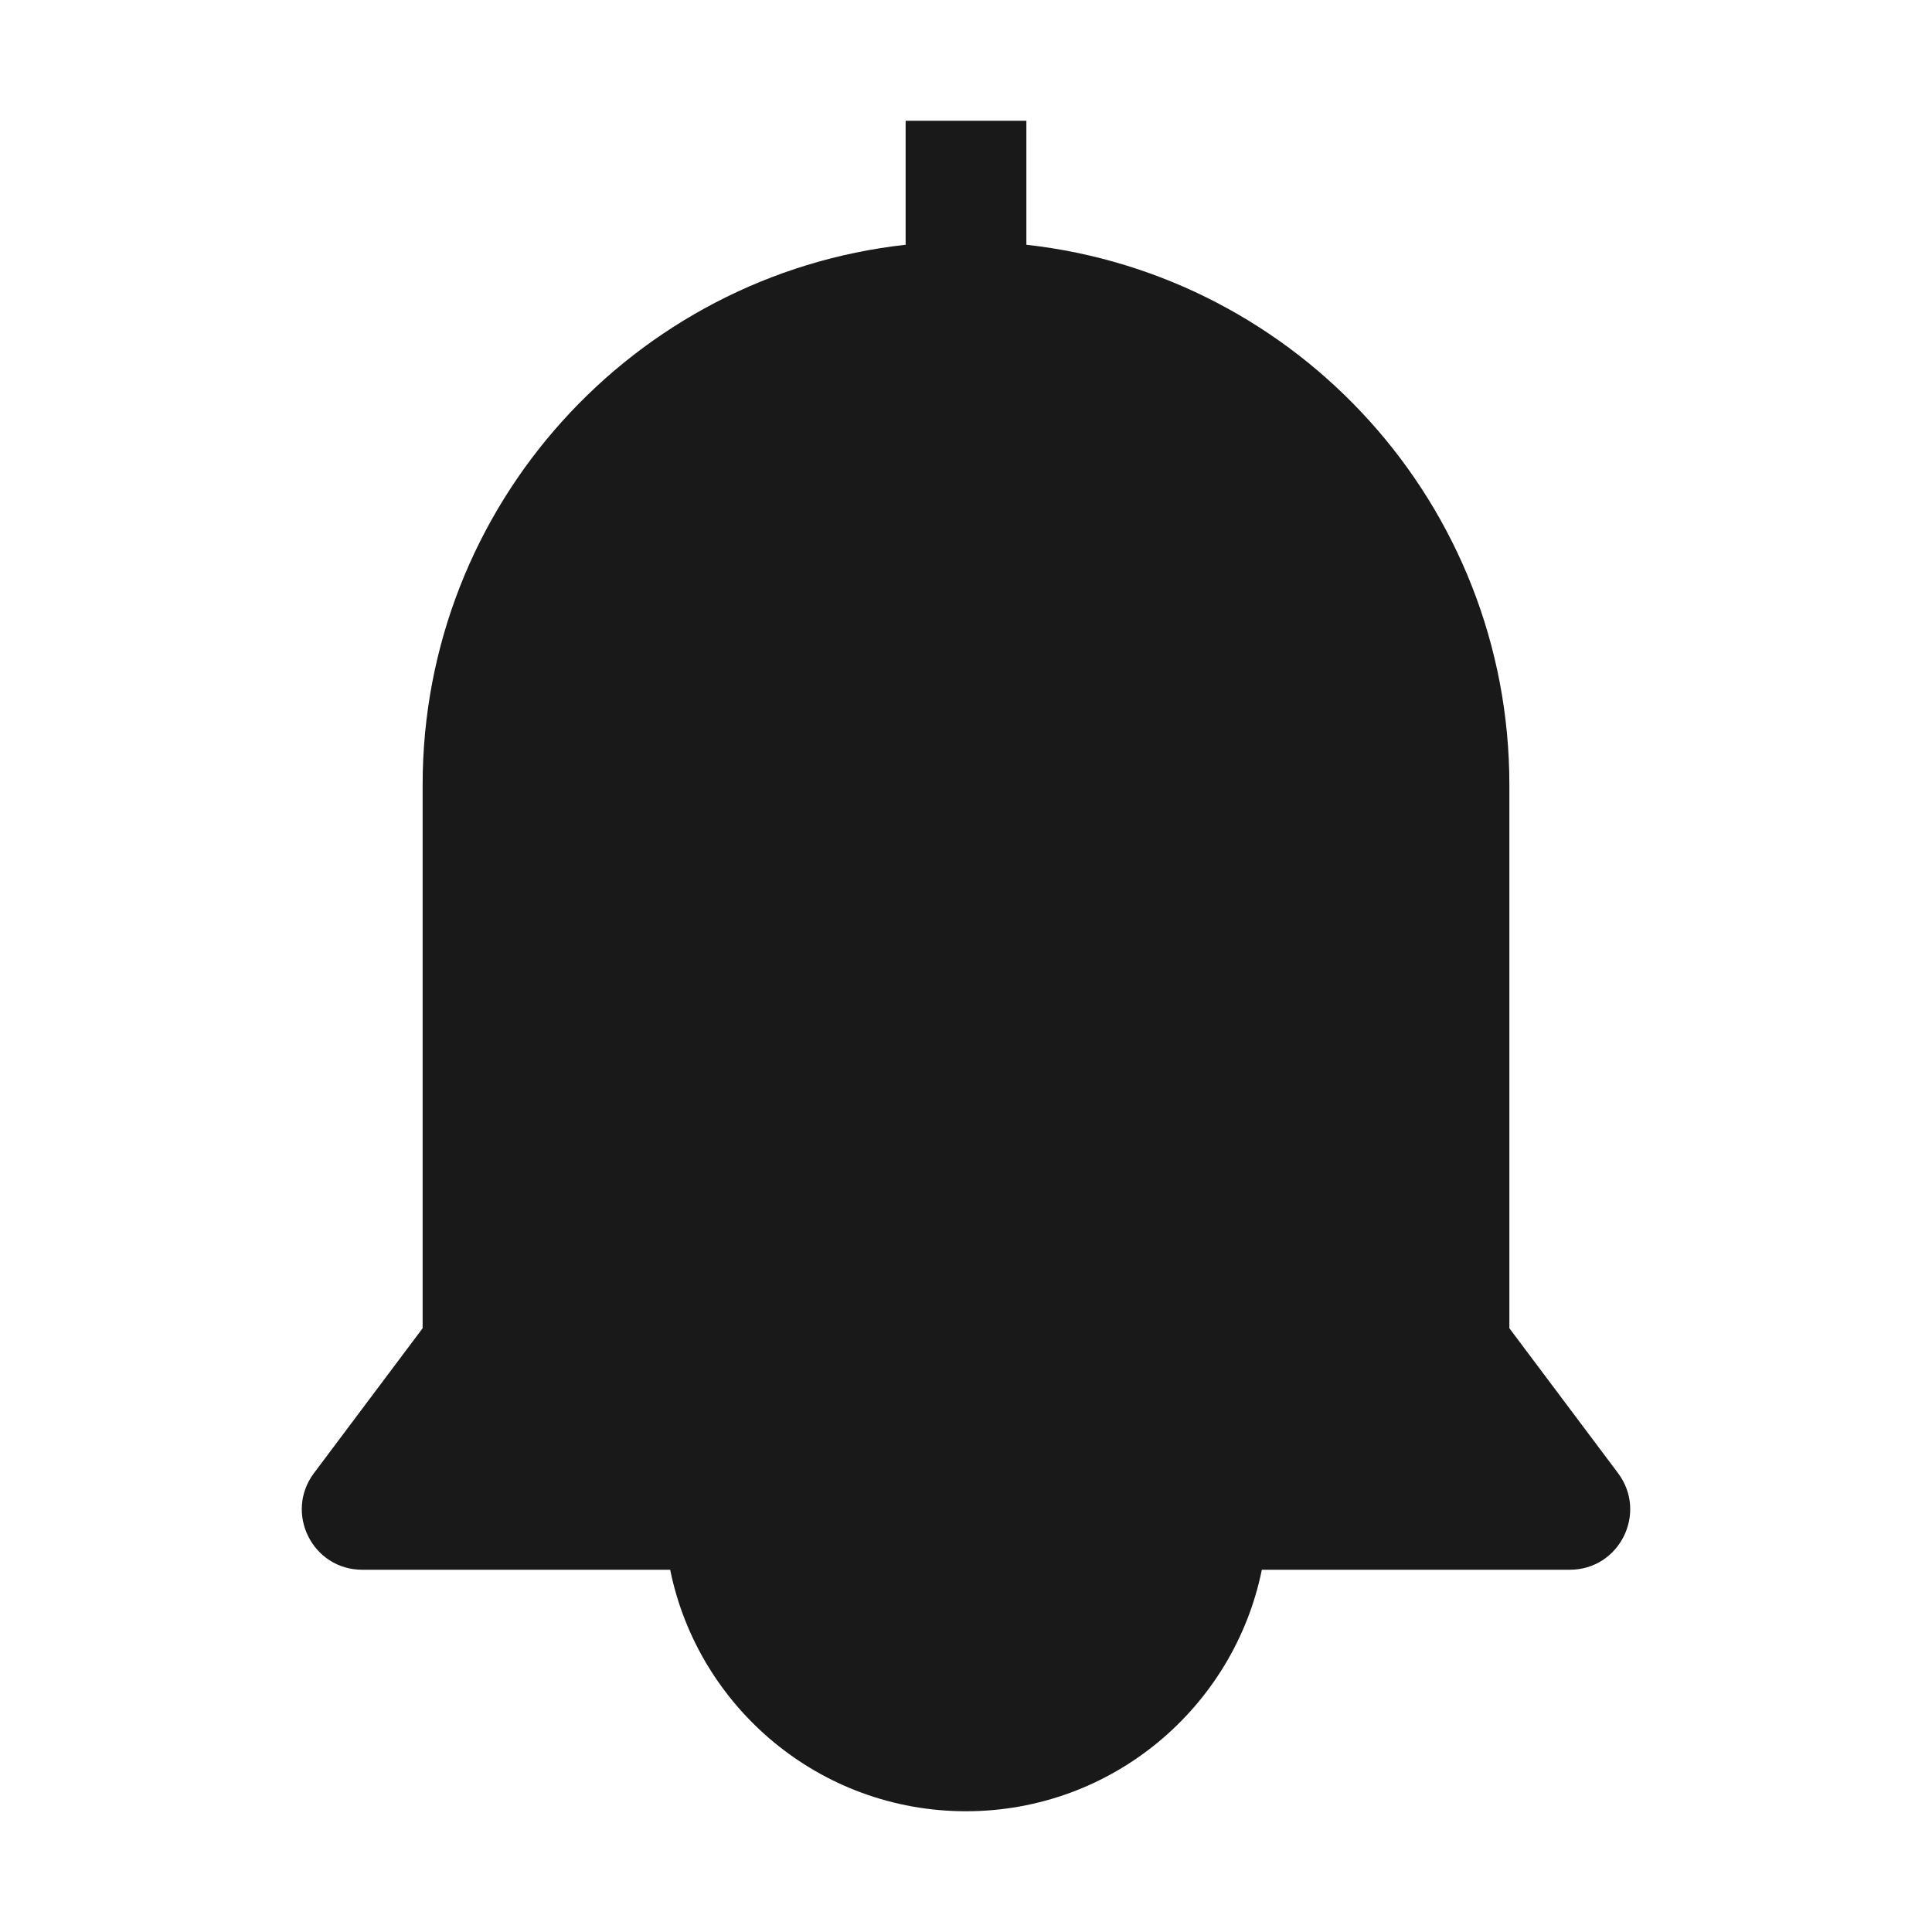
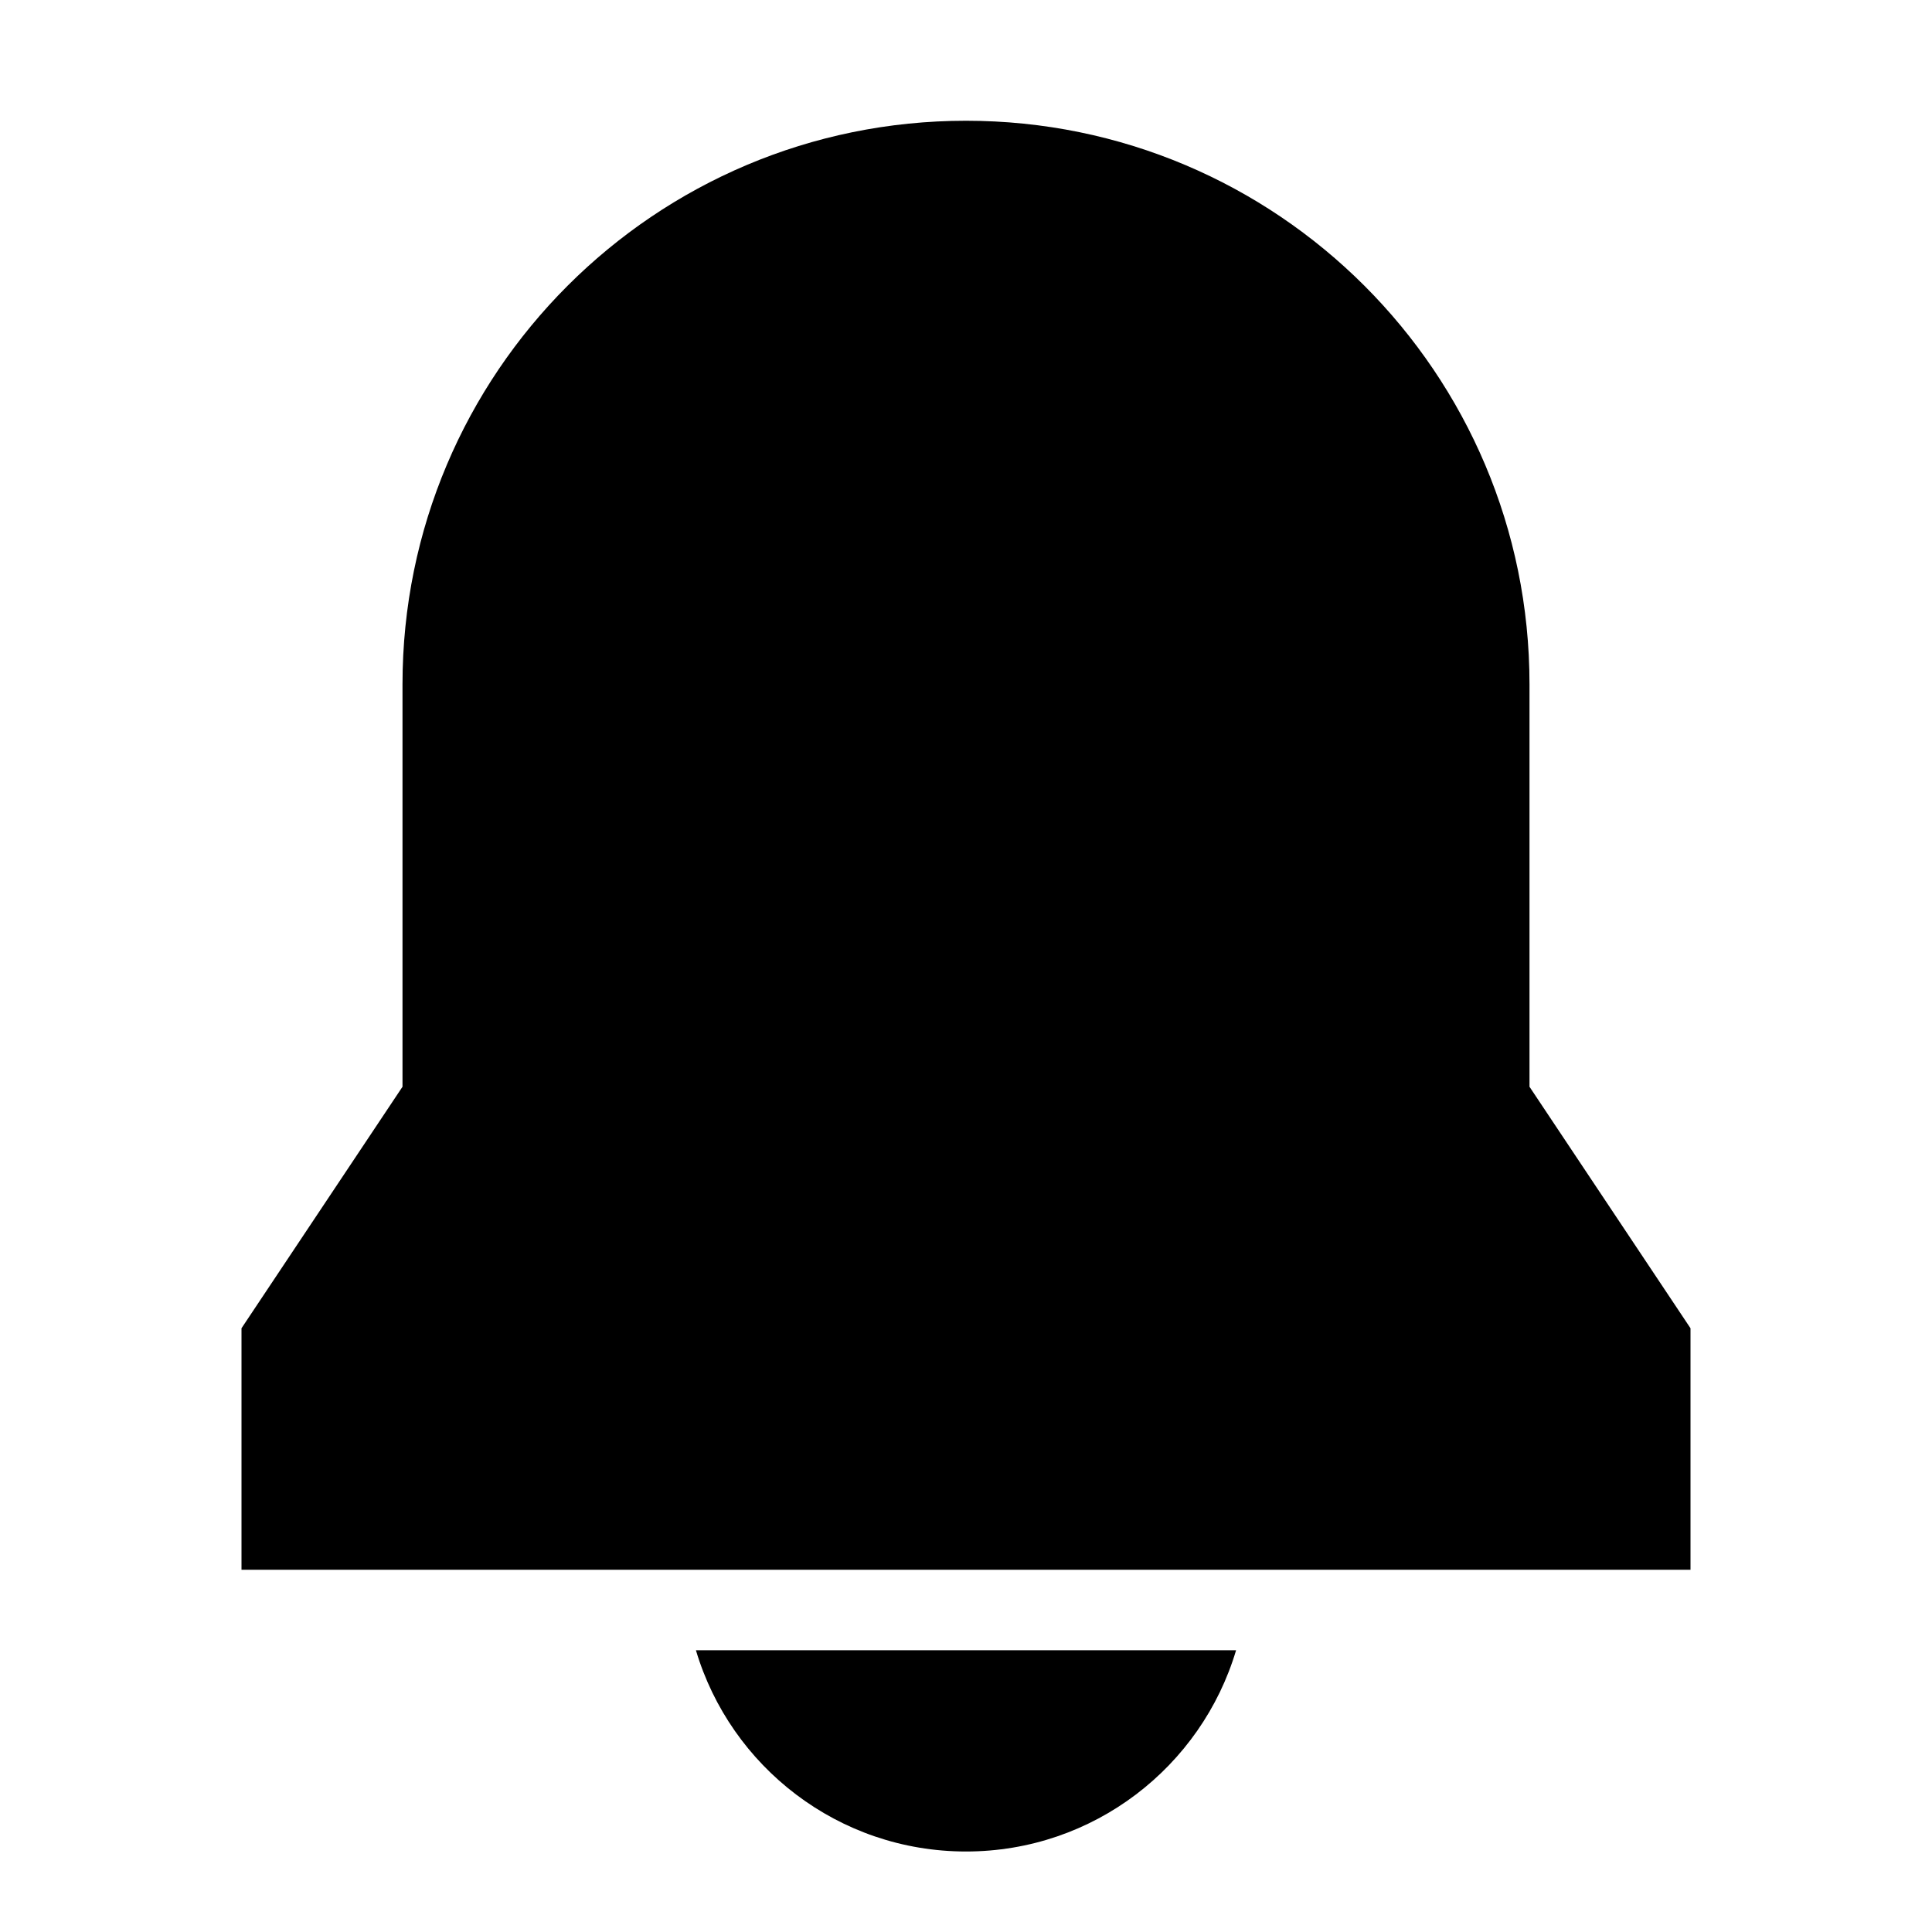
- <svg xmlns="http://www.w3.org/2000/svg" width="16" height="16" viewBox="0 0 16 16" fill="none">
-   <path d="M8.5 2.027V1H7.5V2.027C5.25 2.276 3.5 4.184 3.5 6.5V11L2.6 12.2C2.353 12.53 2.588 13 3 13H5.55C5.782 14.141 6.79 15 8 15C9.209 15 10.218 14.141 10.45 13H13C13.412 13 13.647 12.53 13.4 12.2L12.5 11V6.5C12.5 4.184 10.75 2.276 8.5 2.027Z" fill="black" fill-opacity="0.9" />
+ <svg xmlns="http://www.w3.org/2000/svg" width="24" height="24" viewBox="0 0 24 24" fill="none">
+   <path d="M8.645 20.5C9.075 21.946 10.415 23 12 23C13.585 23 14.925 21.946 15.355 20.5H8.645Z" fill="black" />
+   <path d="M3 19.5H21V16.5L19 13.5V8.5C19 4.634 15.866 1.5 12 1.5C8.134 1.5 5 4.634 5 8.5V13.5L3 16.5V19.5Z" fill="black" />
</svg>
